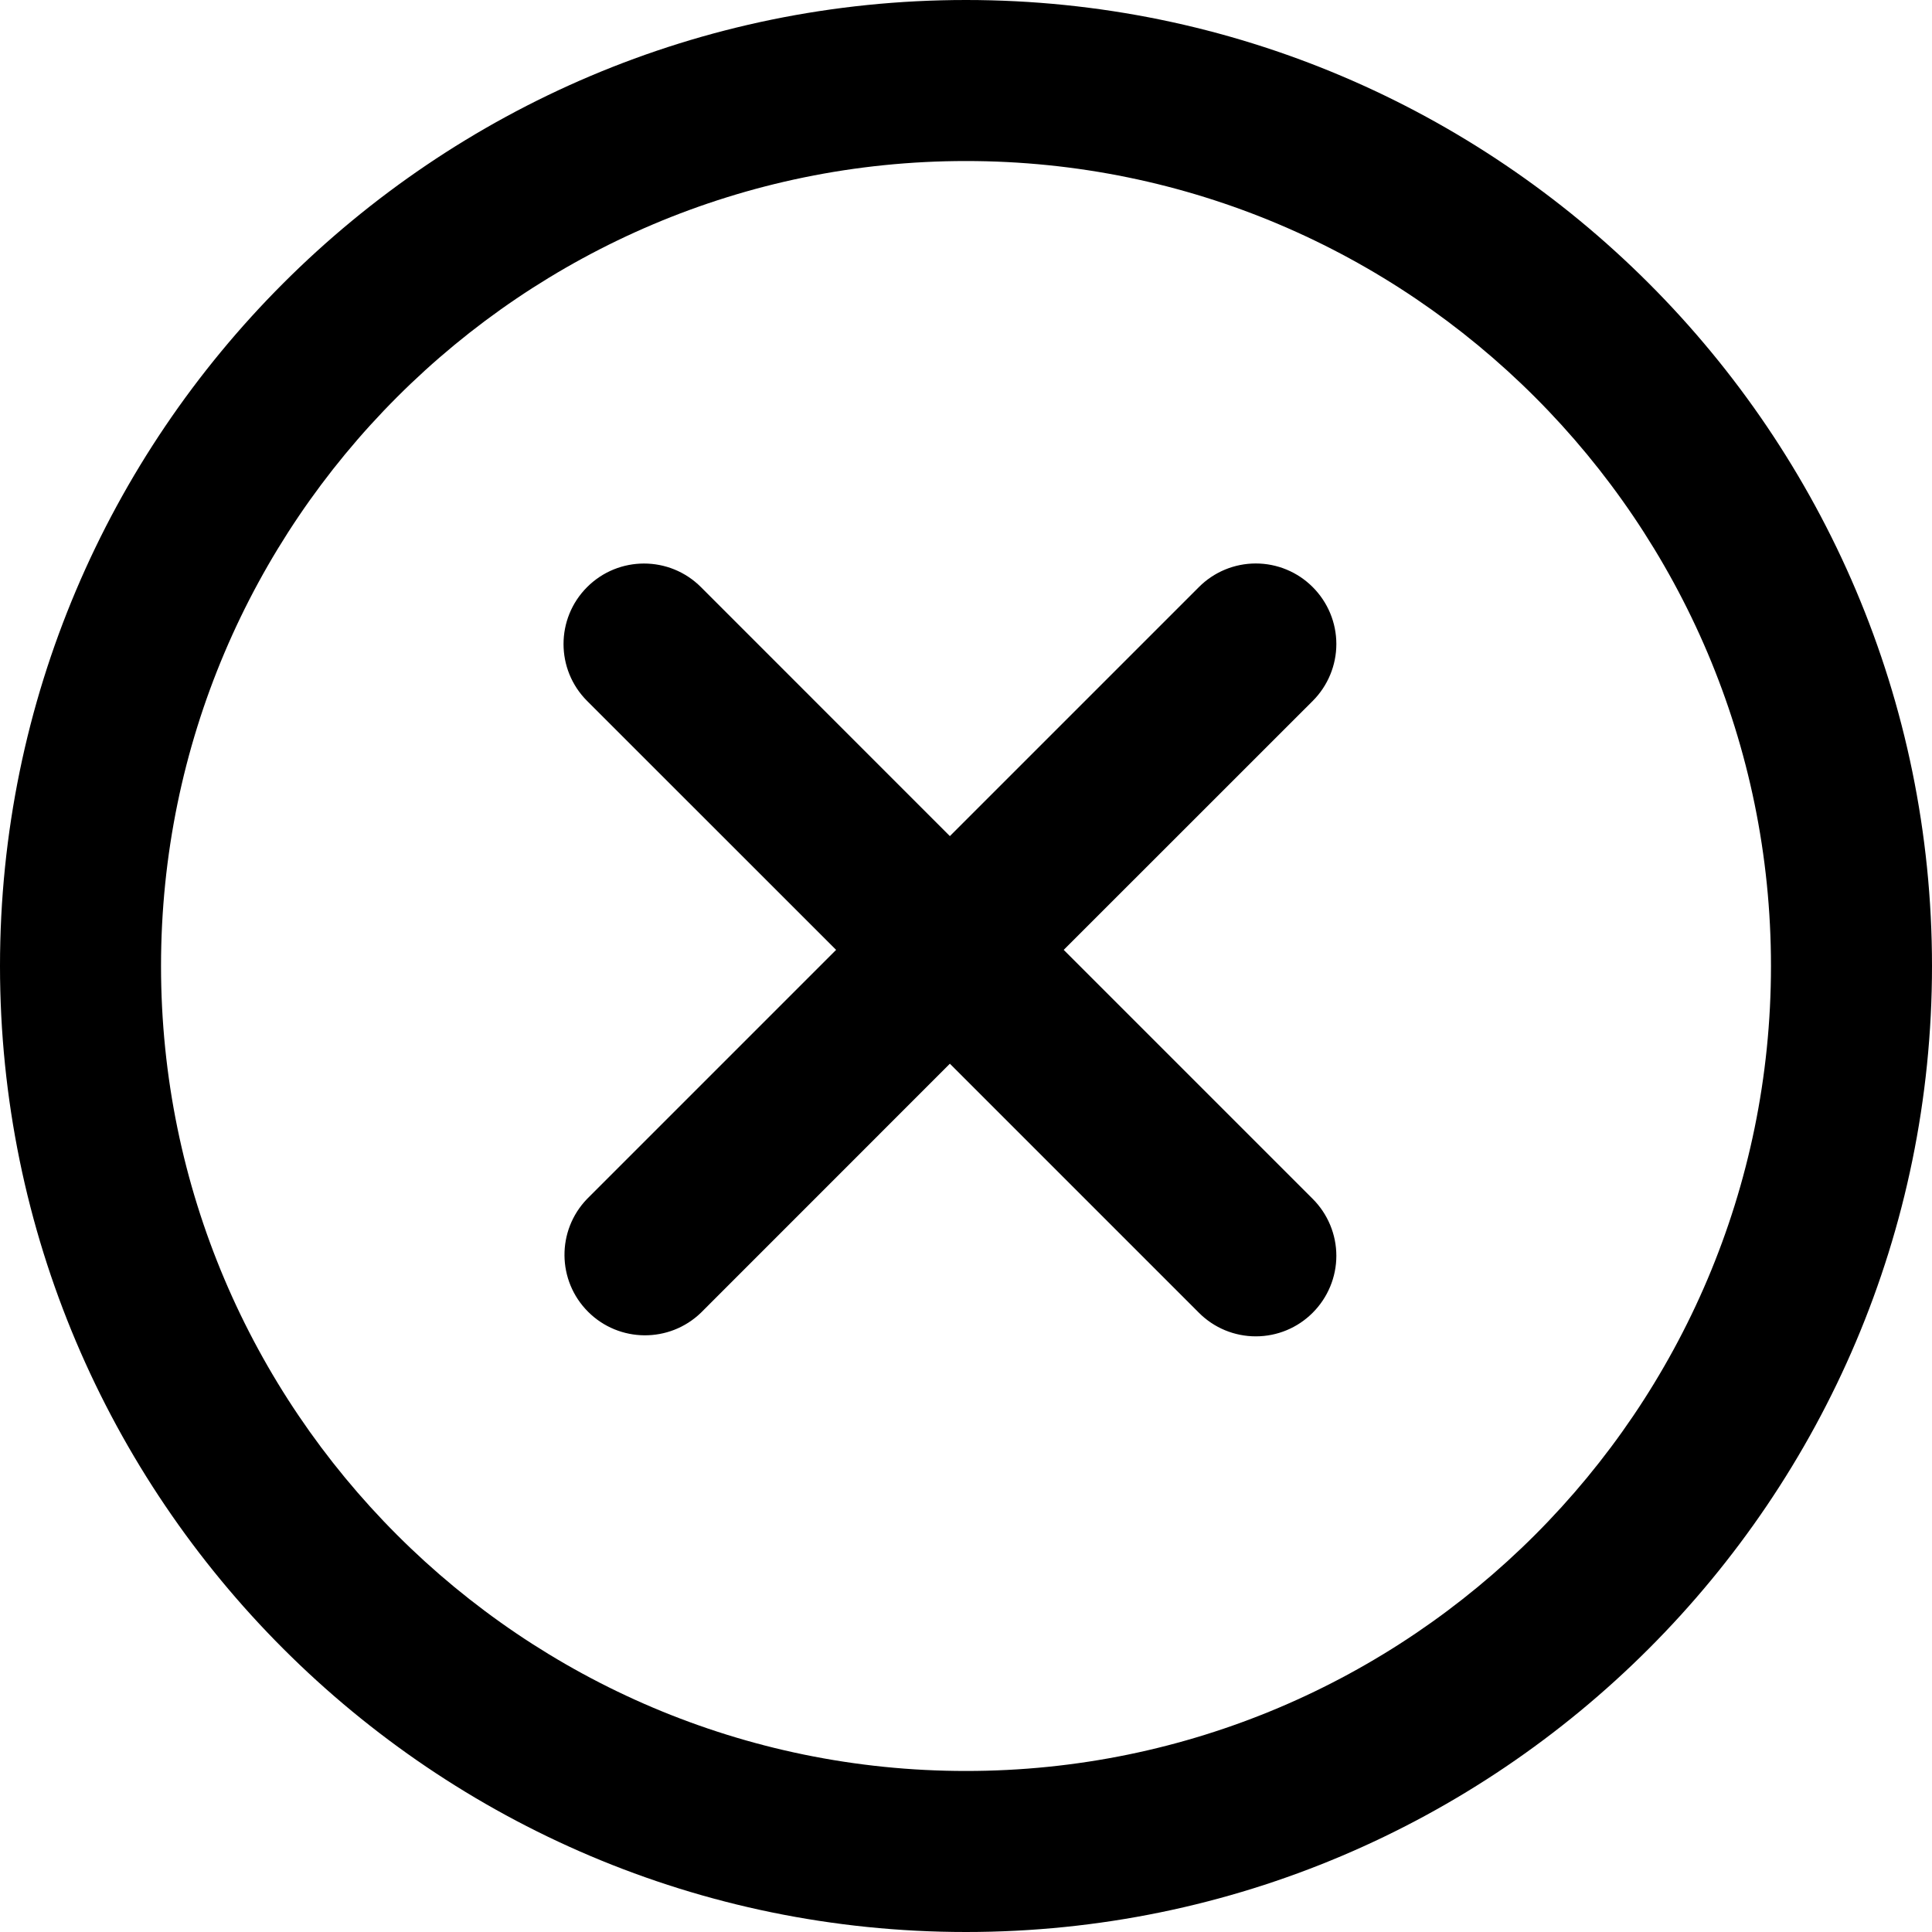
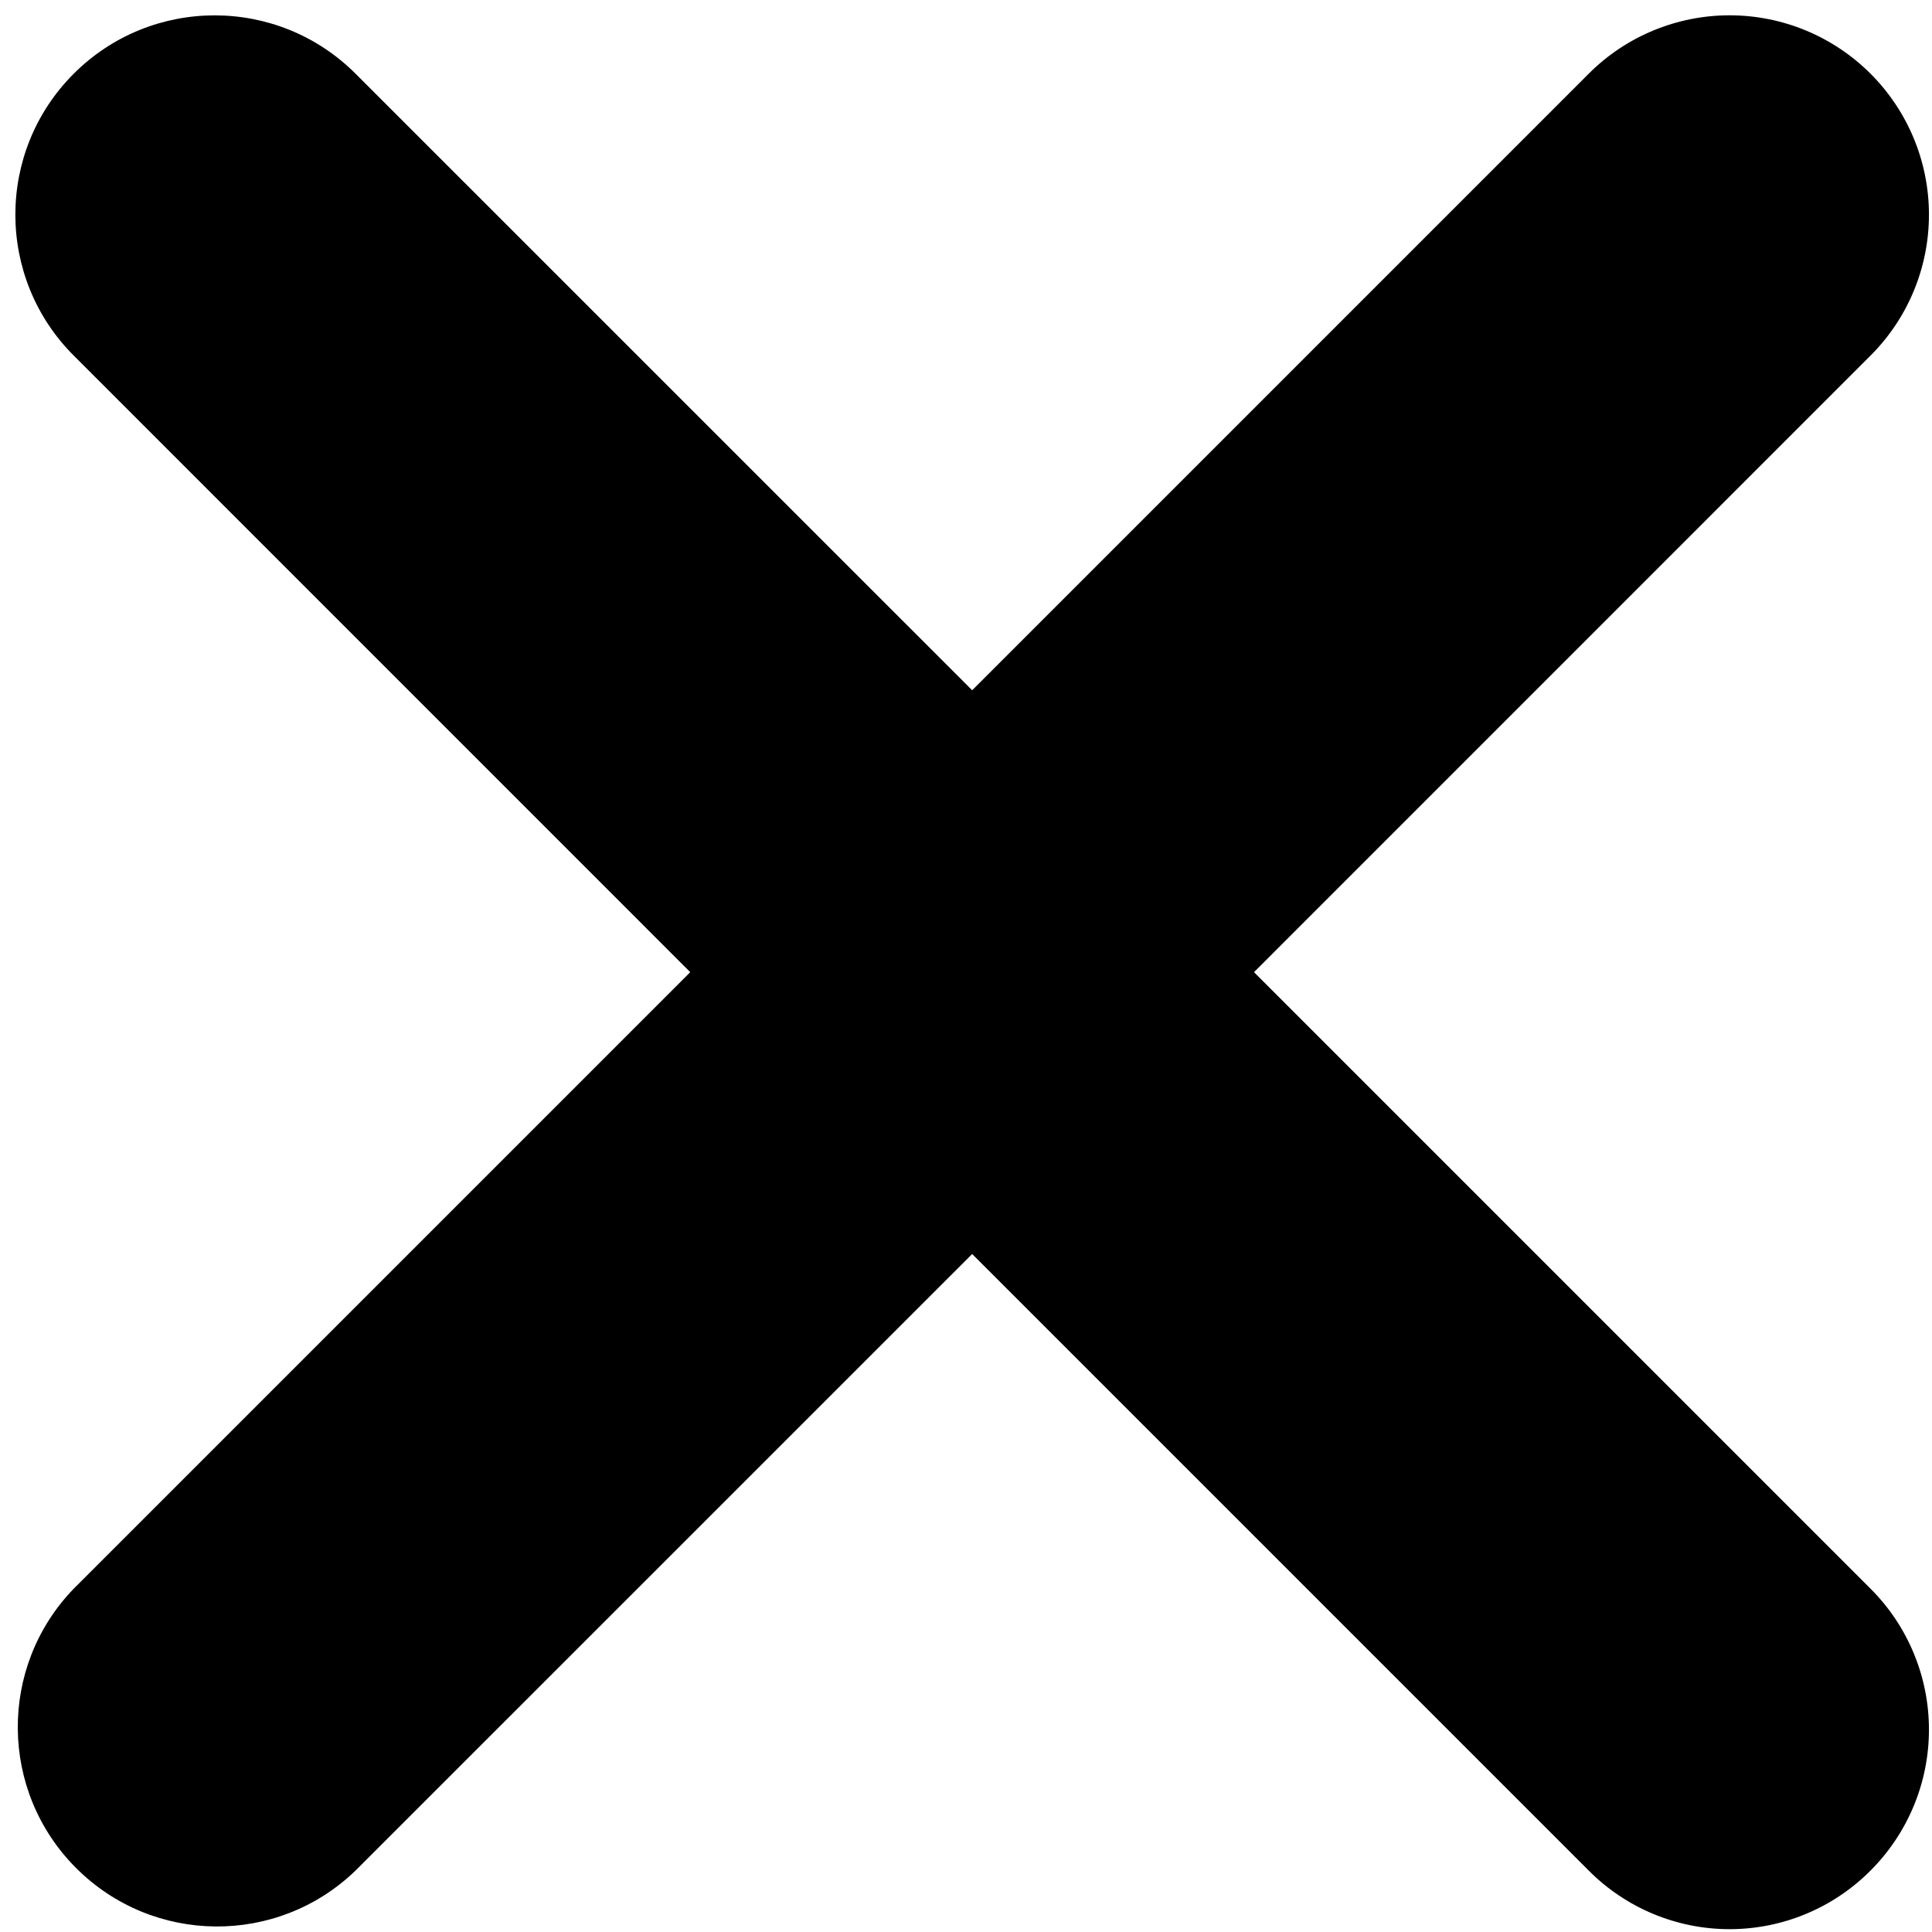
<svg xmlns="http://www.w3.org/2000/svg" width="26px" height="26px" viewBox="0 0 26 26" version="1.1">
-   <g id="高保真" stroke="none" stroke-width="1" fill="none" fill-rule="evenodd">
-     <g id="搜索" transform="translate(-548, -41)">
-       <g id="Bars/Search/Search-Bar" transform="translate(69, 27)" stroke="#0066B3">
-         <g id="iPhone/Search-Bars/Search-Bar">
-           <rect id="Search-Field" x="0" y="0" width="520" height="53" rx="10" />
-         </g>
-       </g>
-       <g id="delete" transform="translate(548, 41)" fill="#000000" fill-rule="nonzero">
-         <path d="M13,23.833 C7.027,23.833 2.167,18.974 2.167,13 C2.167,7.027 7.027,2.167 13,2.167 C18.974,2.167 23.833,7.027 23.833,13 C23.833,18.974 18.974,23.833 13,23.833 M13,0 C5.832,0 0,5.832 0,13 C0,20.168 5.832,26 13,26 C20.168,26 26,20.168 26,13 C26,5.832 20.168,0 13,0 M17.666,7.901 C17.463,7.697 17.187,7.583 16.9,7.583 C16.613,7.583 16.337,7.697 16.134,7.901 L12.783,11.252 L9.433,7.901 C9.01,7.478 8.324,7.478 7.901,7.901 C7.478,8.324 7.478,9.01 7.901,9.433 L11.252,12.783 L7.901,16.134 C7.49,16.559 7.496,17.235 7.914,17.653 C8.332,18.071 9.008,18.076 9.433,17.666 L12.783,14.315 L16.134,17.666 C16.337,17.87 16.612,17.984 16.9,17.984 C17.188,17.984 17.463,17.87 17.666,17.666 C17.869,17.463 17.984,17.187 17.984,16.9 C17.984,16.613 17.869,16.337 17.666,16.134 L14.315,12.783 L17.666,9.433 C17.869,9.23 17.984,8.954 17.984,8.667 C17.984,8.379 17.869,8.104 17.666,7.901" id="形状" />
+   <g id="调整" stroke="none" stroke-width="1" fill="none" fill-rule="evenodd">
+     <g id="转账" transform="translate(-601, -610)" fill="#000000" fill-rule="nonzero">
+       <g id="delete" transform="translate(601, 610)">
+         <path d="M25.173,0.992 C24.67,0.489 23.988,0.206 23.276,0.206 C22.565,0.206 21.882,0.489 21.38,0.992 L13.083,9.289 L4.785,0.992 C3.738,-0.055 2.04,-0.055 0.992,0.992 C-0.055,2.04 -0.055,3.738 0.992,4.785 L9.289,13.083 L0.992,21.38 C-0.024,22.432 -0.01,24.105 1.025,25.14 C2.06,26.175 3.733,26.189 4.785,25.173 L13.083,16.876 L21.38,25.173 C21.882,25.678 22.564,25.962 23.276,25.962 C23.988,25.962 24.671,25.678 25.173,25.173 C25.676,24.67 25.959,23.988 25.959,23.276 C25.959,22.565 25.676,21.882 25.173,21.38 L16.876,13.083 L25.173,4.785 C25.676,4.283 25.959,3.6 25.959,2.889 C25.959,2.177 25.676,1.495 25.173,0.992" id="形状-path" />
      </g>
    </g>
  </g>
</svg>
